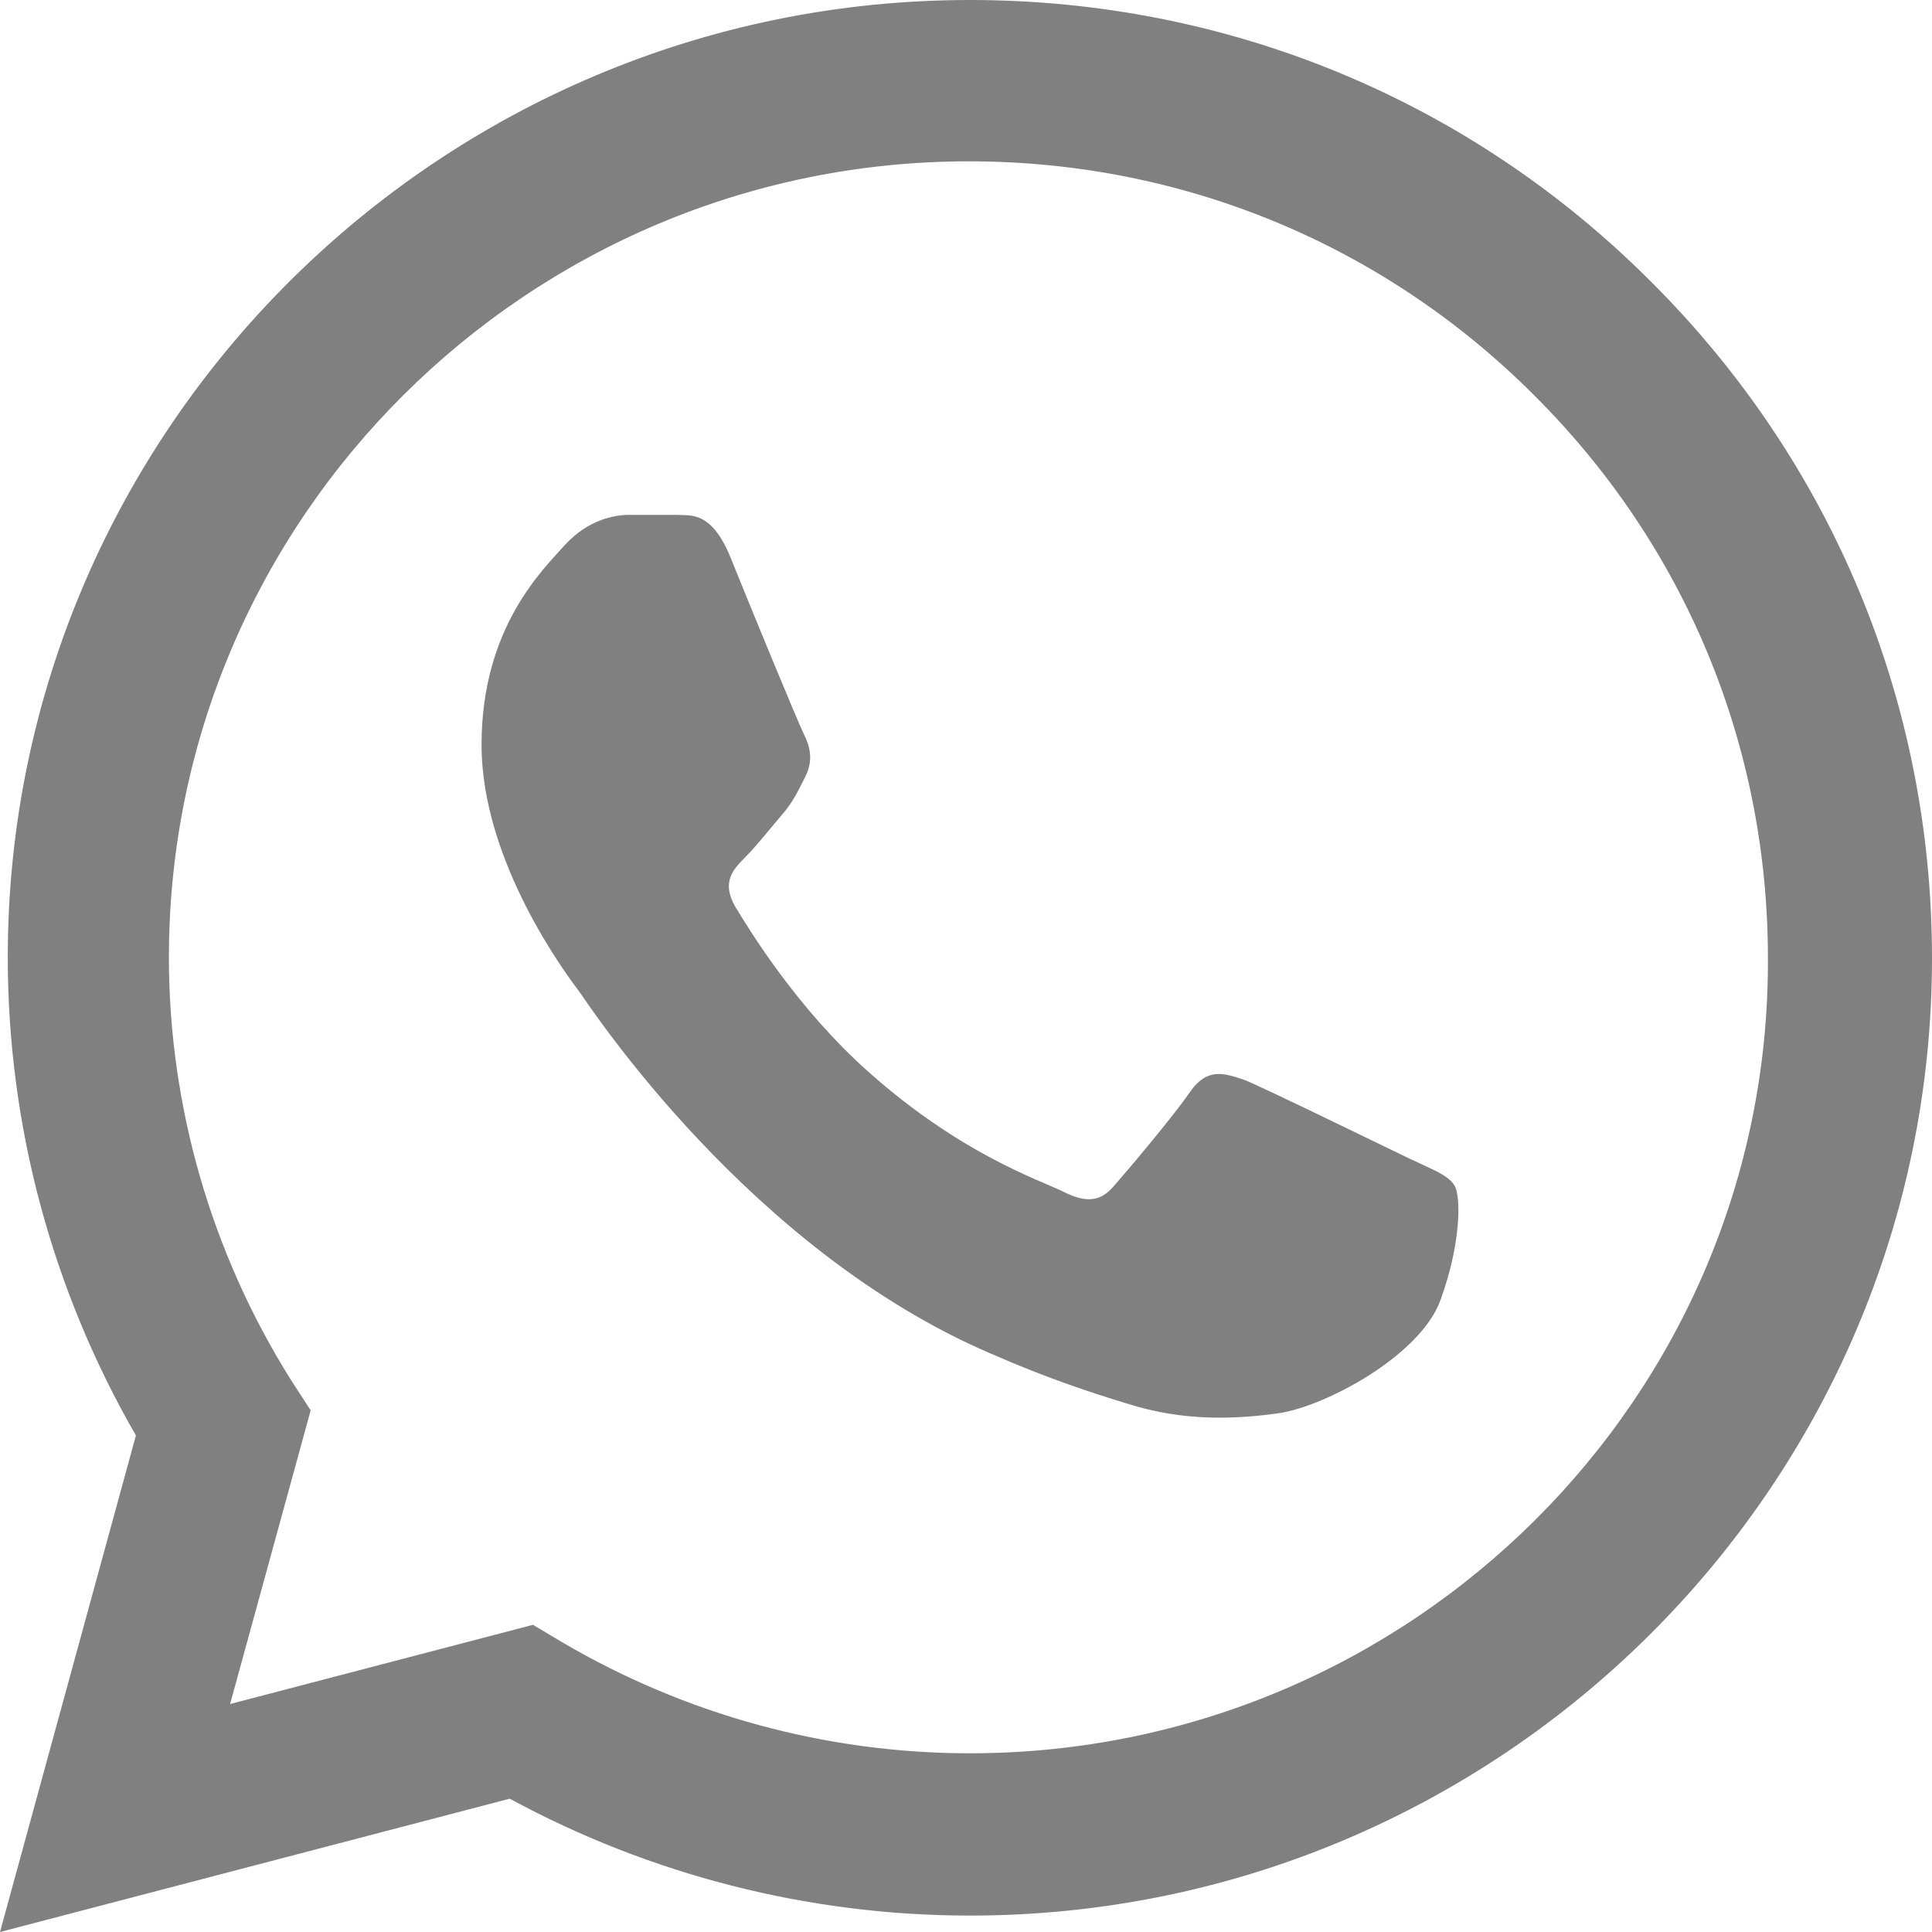
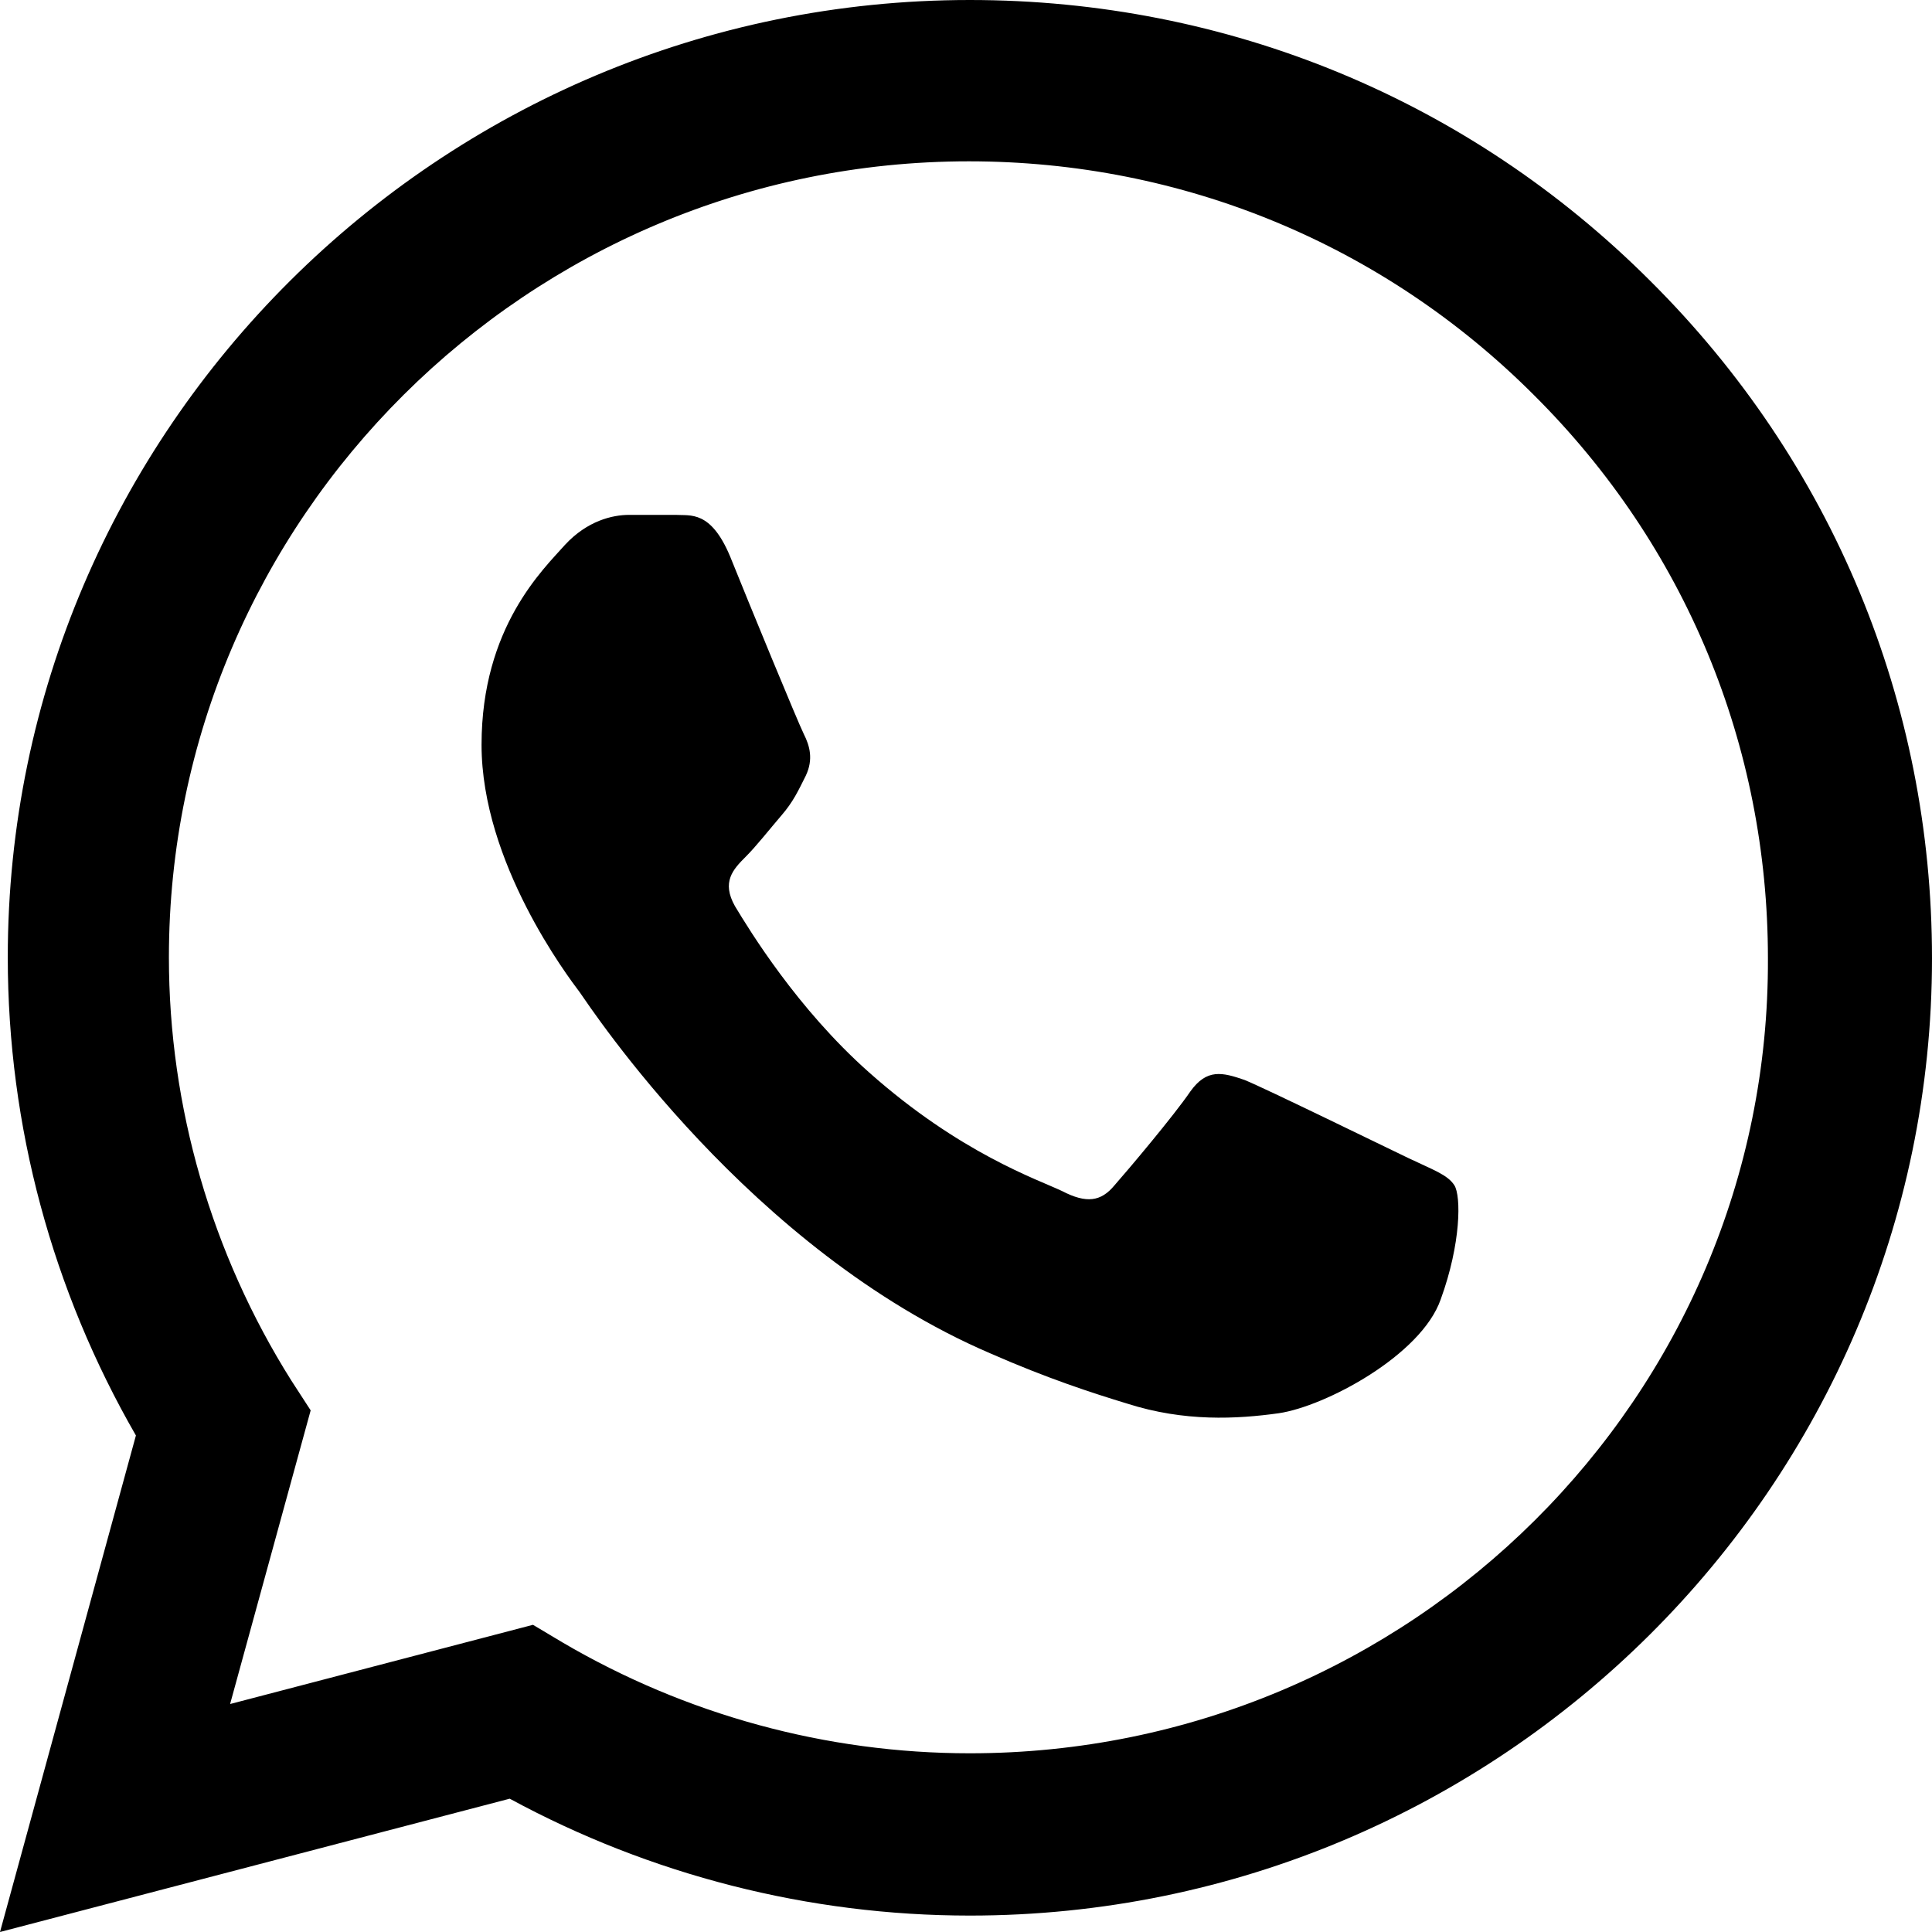
<svg xmlns="http://www.w3.org/2000/svg" width="40" height="40" viewBox="0 0 40 40" fill="">
-   <path d="M34.171 5.82C30.412 2.06 25.407 0 20.08 0C9.106 0 0.161 8.9 0.161 19.82C0.161 23.32 1.085 26.72 2.814 29.72L0 40L10.553 37.24C13.467 38.82 16.744 39.66 20.08 39.66C31.055 39.66 40 30.76 40 19.84C40 14.54 37.93 9.56 34.171 5.82ZM20.08 36.3C17.105 36.3 14.191 35.5 11.638 34L11.035 33.64L4.764 35.28L6.432 29.2L6.03 28.58C4.382 25.96 3.497 22.92 3.497 19.82C3.497 10.74 10.935 3.34 20.06 3.34C24.482 3.34 28.643 5.06 31.759 8.18C34.895 11.3 36.603 15.44 36.603 19.84C36.643 28.92 29.206 36.3 20.08 36.3ZM29.166 23.98C28.663 23.74 26.211 22.54 25.769 22.36C25.306 22.2 24.985 22.12 24.643 22.6C24.302 23.1 23.357 24.22 23.075 24.54C22.794 24.88 22.492 24.92 21.99 24.66C21.487 24.42 19.879 23.88 17.99 22.2C16.503 20.88 15.518 19.26 15.216 18.76C14.935 18.26 15.176 18 15.437 17.74C15.658 17.52 15.94 17.16 16.181 16.88C16.422 16.6 16.523 16.38 16.683 16.06C16.844 15.72 16.764 15.44 16.643 15.2C16.523 14.96 15.518 12.52 15.116 11.52C14.714 10.56 14.291 10.68 13.99 10.66C13.688 10.66 13.367 10.66 13.025 10.66C12.683 10.66 12.161 10.78 11.698 11.28C11.256 11.78 9.97 12.98 9.97 15.42C9.97 17.86 11.759 20.22 12 20.54C12.241 20.88 15.518 25.88 20.503 28.02C21.688 28.54 22.613 28.84 23.337 29.06C24.523 29.44 25.608 29.38 26.472 29.26C27.437 29.12 29.427 28.06 29.829 26.9C30.251 25.74 30.251 24.76 30.111 24.54C29.97 24.32 29.668 24.22 29.166 23.98Z" fill="grey" />
+   <path d="M34.171 5.82C30.412 2.06 25.407 0 20.08 0C9.106 0 0.161 8.9 0.161 19.82C0.161 23.32 1.085 26.72 2.814 29.72L0 40L10.553 37.24C13.467 38.82 16.744 39.66 20.08 39.66C31.055 39.66 40 30.76 40 19.84C40 14.54 37.93 9.56 34.171 5.82ZM20.08 36.3C17.105 36.3 14.191 35.5 11.638 34L11.035 33.64L4.764 35.28L6.432 29.2L6.03 28.58C4.382 25.96 3.497 22.92 3.497 19.82C3.497 10.74 10.935 3.34 20.06 3.34C24.482 3.34 28.643 5.06 31.759 8.18C34.895 11.3 36.603 15.44 36.603 19.84C36.643 28.92 29.206 36.3 20.08 36.3ZM29.166 23.98C28.663 23.74 26.211 22.54 25.769 22.36C25.306 22.2 24.985 22.12 24.643 22.6C24.302 23.1 23.357 24.22 23.075 24.54C22.794 24.88 22.492 24.92 21.99 24.66C21.487 24.42 19.879 23.88 17.99 22.2C16.503 20.88 15.518 19.26 15.216 18.76C14.935 18.26 15.176 18 15.437 17.74C15.658 17.52 15.94 17.16 16.181 16.88C16.422 16.6 16.523 16.38 16.683 16.06C16.844 15.72 16.764 15.44 16.643 15.2C16.523 14.96 15.518 12.52 15.116 11.52C14.714 10.56 14.291 10.68 13.99 10.66C13.688 10.66 13.367 10.66 13.025 10.66C12.683 10.66 12.161 10.78 11.698 11.28C11.256 11.78 9.97 12.98 9.97 15.42C9.97 17.86 11.759 20.22 12 20.54C12.241 20.88 15.518 25.88 20.503 28.02C21.688 28.54 22.613 28.84 23.337 29.06C24.523 29.44 25.608 29.38 26.472 29.26C27.437 29.12 29.427 28.06 29.829 26.9C30.251 25.74 30.251 24.76 30.111 24.54C29.97 24.32 29.668 24.22 29.166 23.98Z" fill="black " />
</svg>
